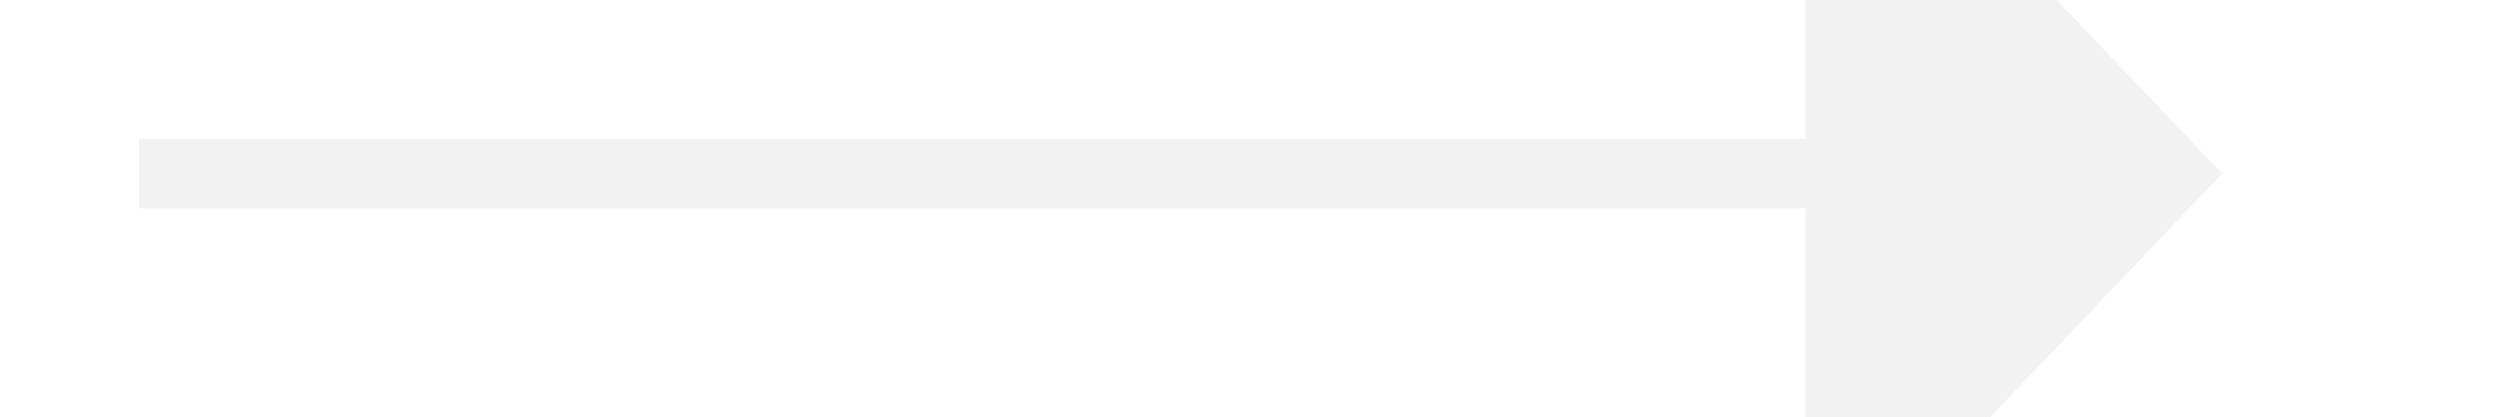
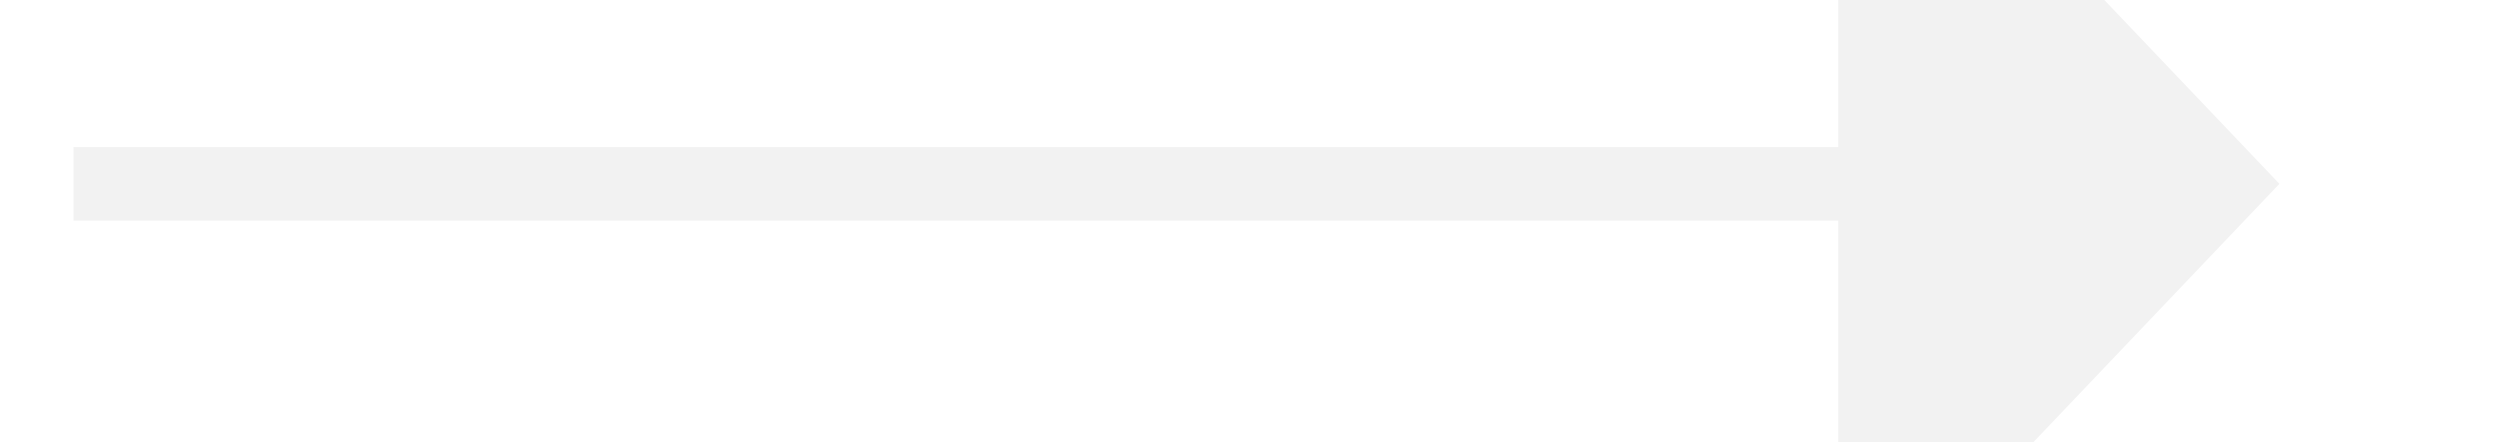
- <svg xmlns="http://www.w3.org/2000/svg" version="1.1" width="36px" height="6px" preserveAspectRatio="xMinYMid meet" viewBox="550 13983  36 4">
-   <path d="M 561.7 13993.5  L 568 13999.5  L 574.3 13993.5  L 561.7 13993.5  Z " fill-rule="nonzero" fill="#f2f2f2" stroke="none" transform="matrix(-1.83690953073357E-16 -1 1 -1.83690953073357E-16 -13417.5 14552.5 )" />
-   <path d="M 568 13969.5  L 568 13994.5  " stroke-width="1" stroke="#f2f2f2" fill="none" transform="matrix(-1.83690953073357E-16 -1 1 -1.83690953073357E-16 -13417.5 14552.5 )" />
+ <svg xmlns="http://www.w3.org/2000/svg" version="1.1" width="34px" height="6px" preserveAspectRatio="xMinYMid meet" viewBox="726 13943  34 4">
+   <path d="M 736.7 13953.5  L 743 13959.5  L 749.3 13953.5  L 736.7 13953.5  Z " fill-rule="nonzero" fill="#f2f2f2" stroke="none" transform="matrix(-1.83690953073357E-16 -1 1 -1.83690953073357E-16 -13202.5 14687.5 )" />
+   <path d="M 743 13929.5  L 743 13954.5  " stroke-width="1" stroke="#f2f2f2" fill="none" transform="matrix(-1.83690953073357E-16 -1 1 -1.83690953073357E-16 -13202.5 14687.5 )" />
</svg>
